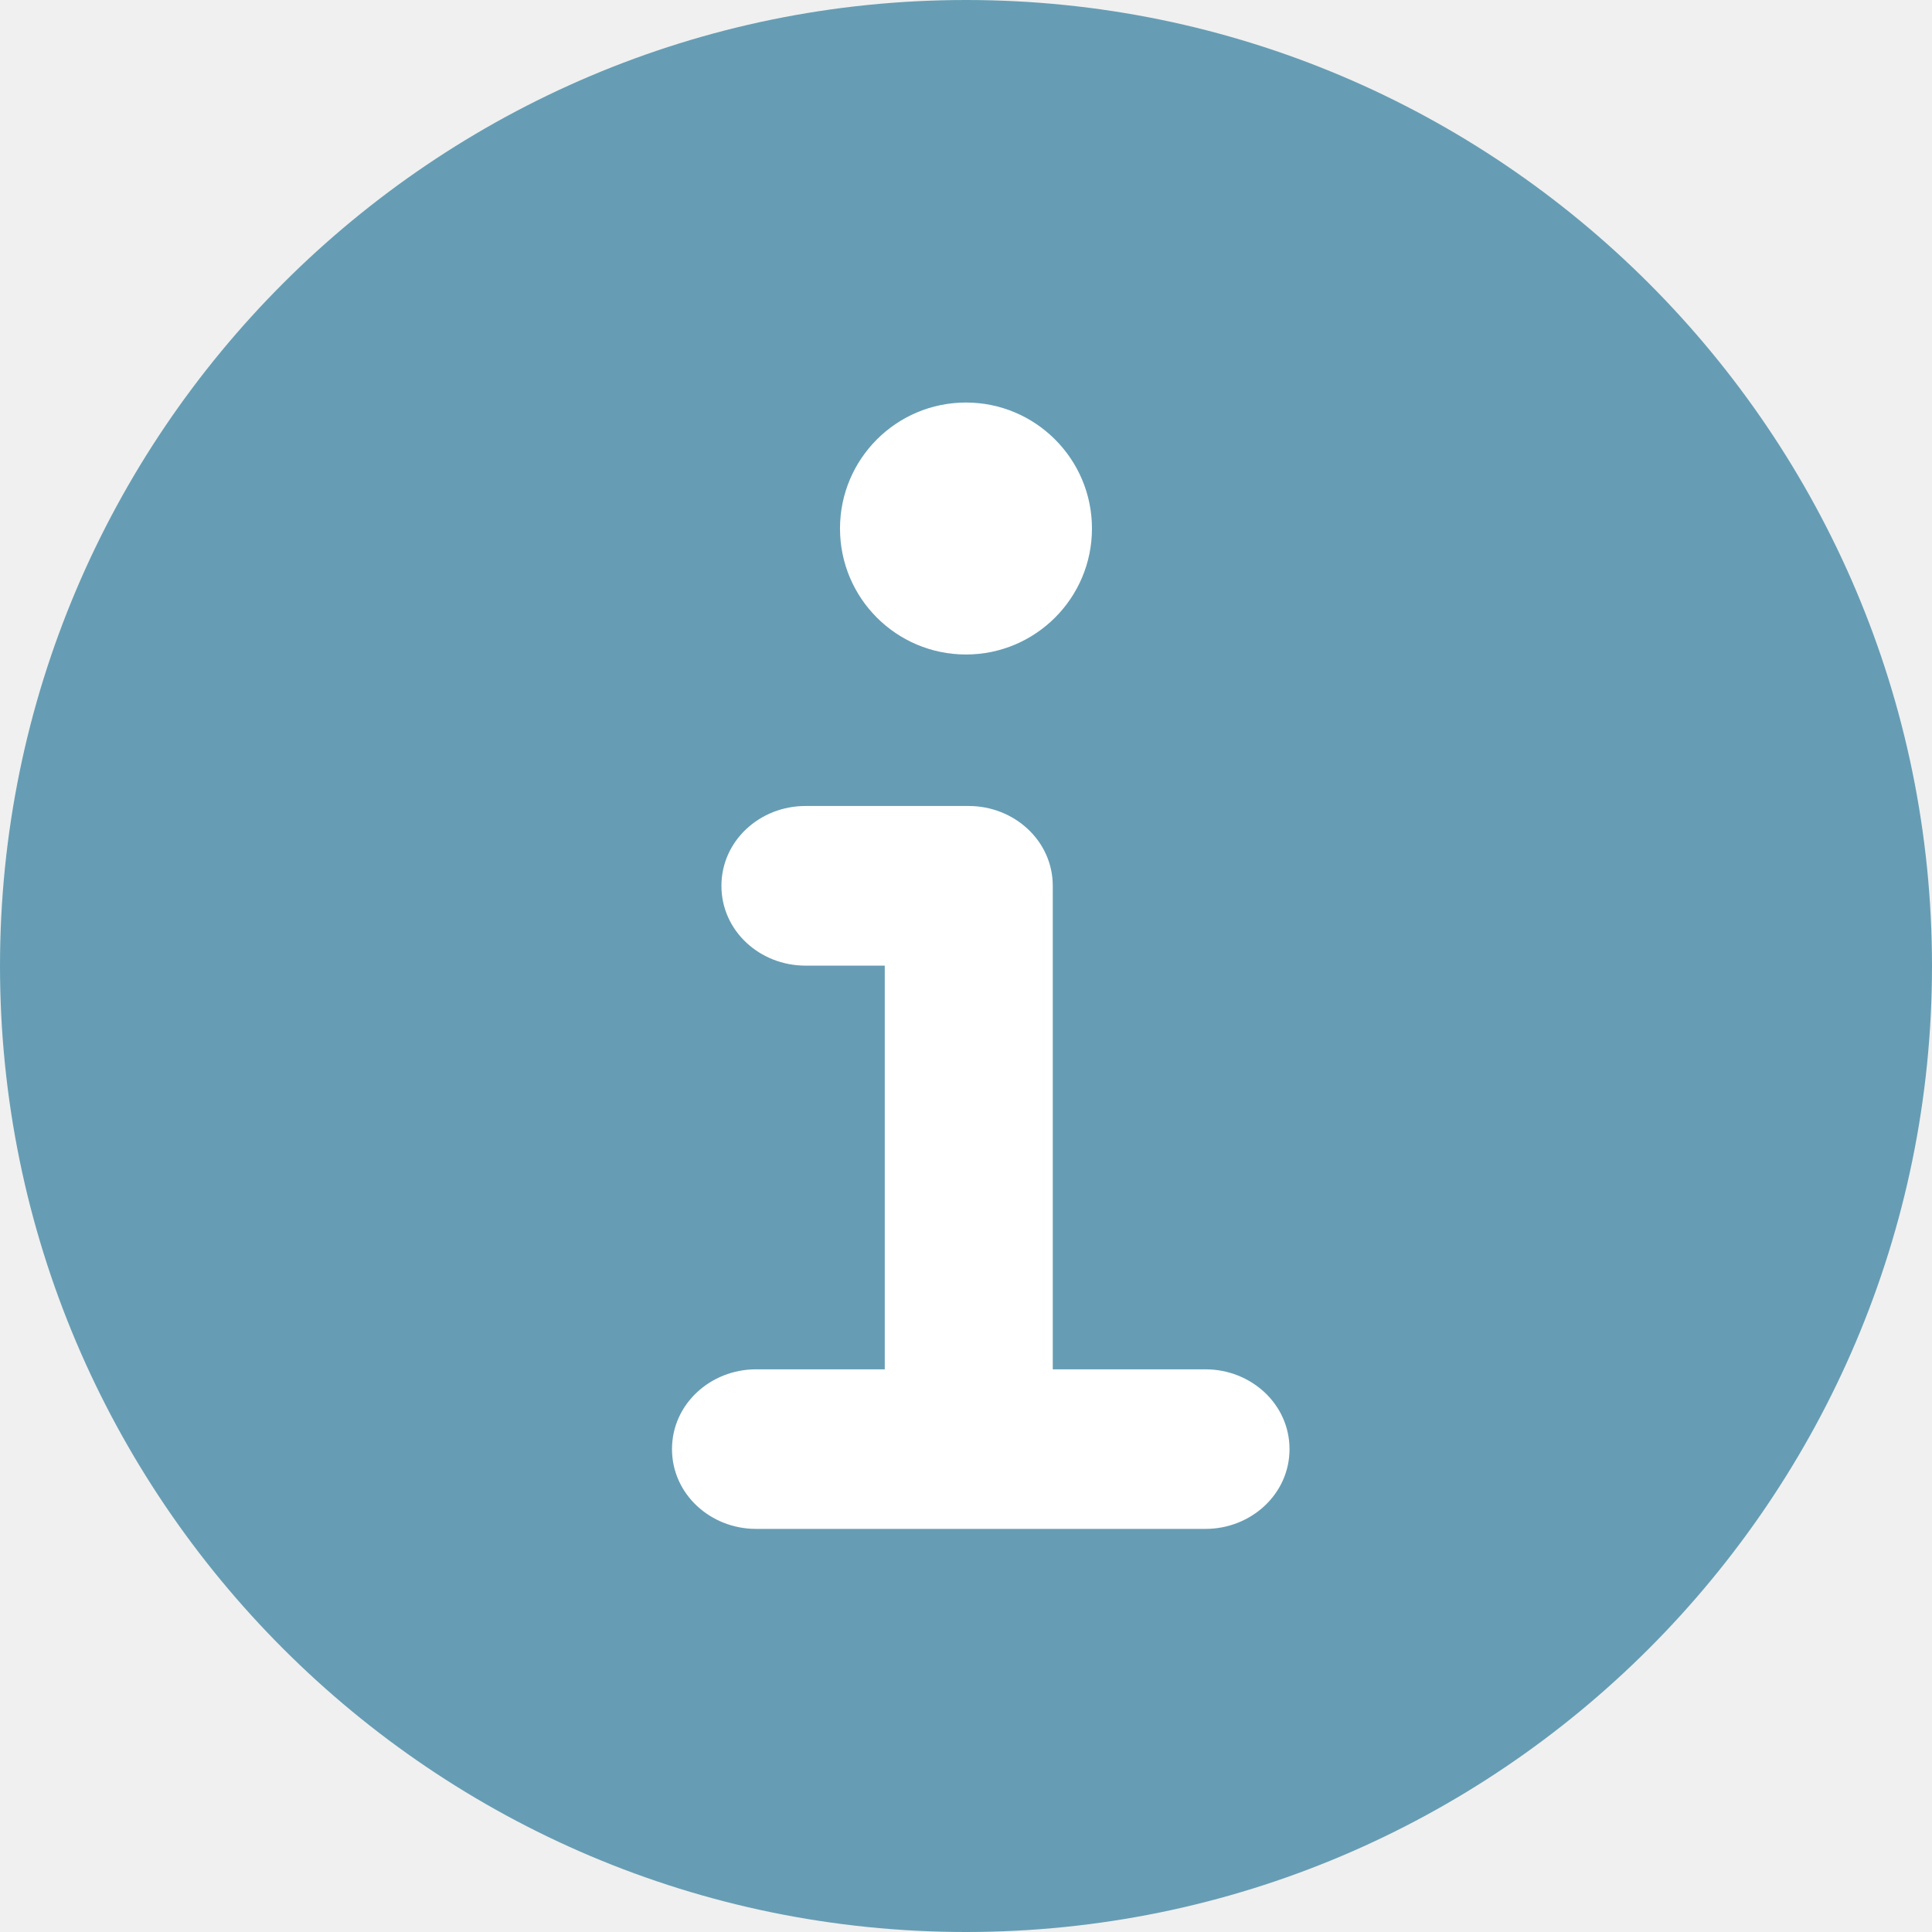
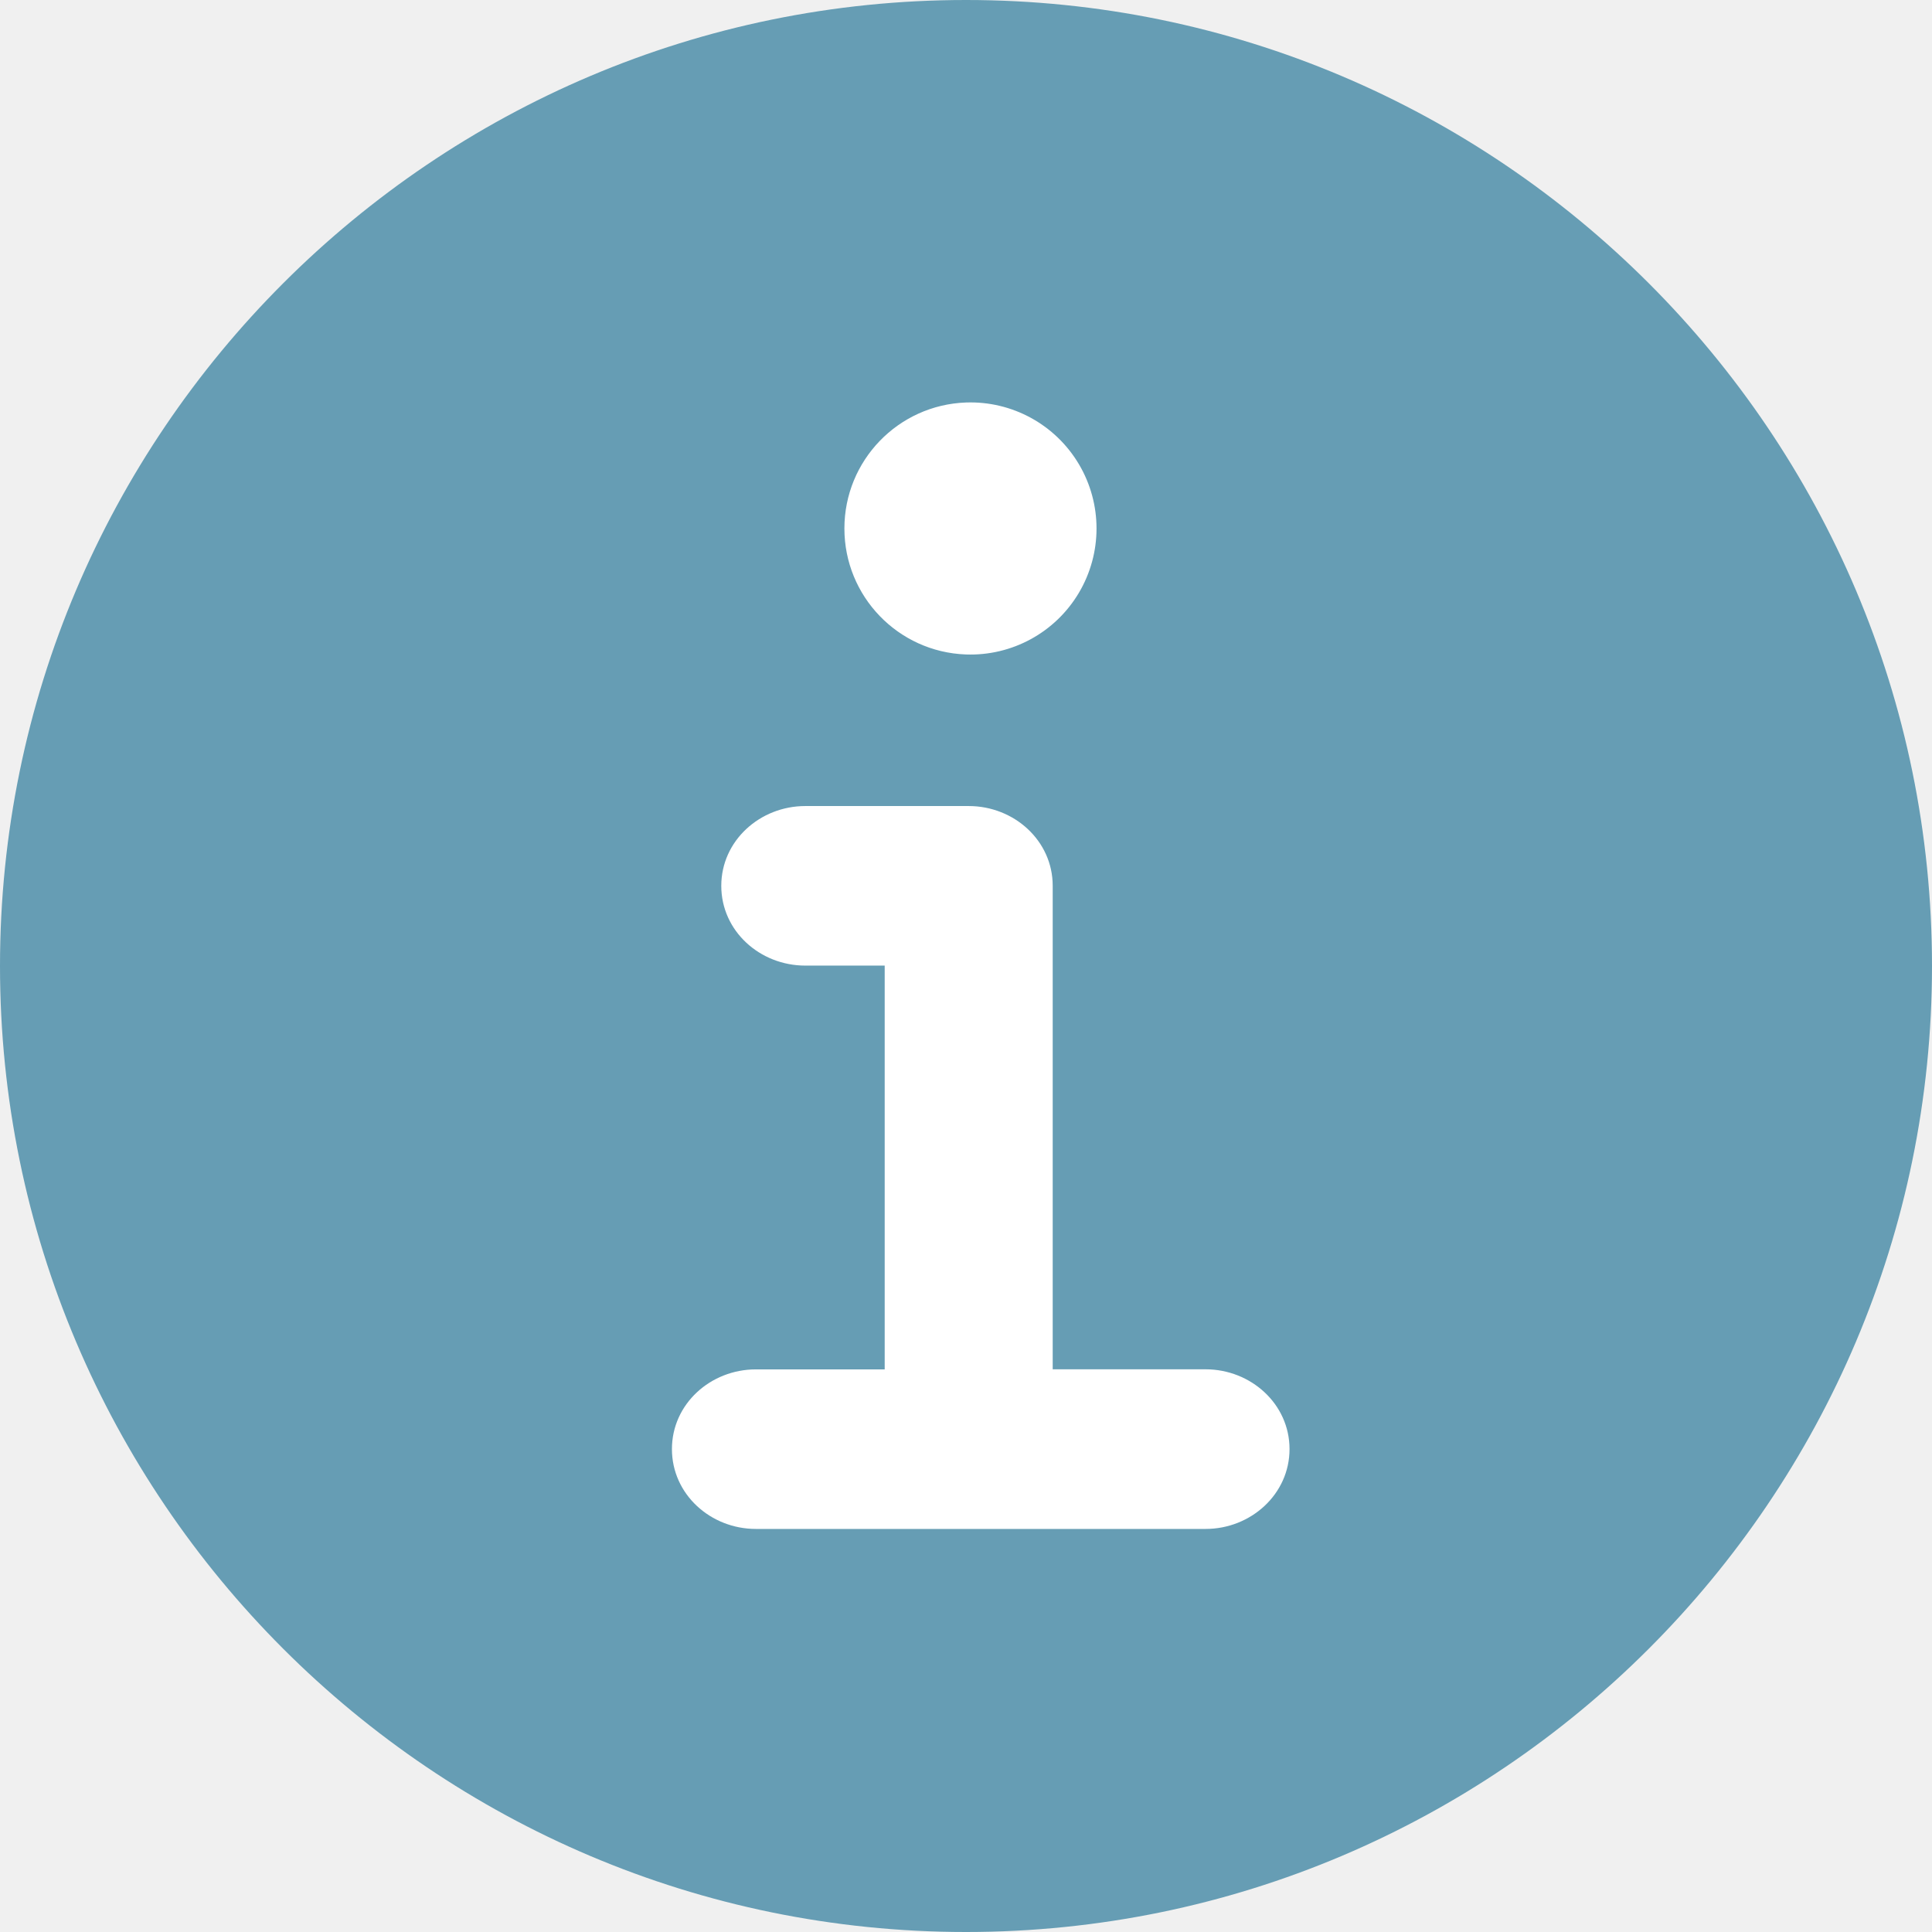
- <svg xmlns="http://www.w3.org/2000/svg" width="35px" height="35px" viewBox="0 0 24 24" version="1.1">
-   <g id="-----↳-Versjon-10" stroke="none" stroke-width="1" fill="none" fill-rule="evenodd">
-     <g id="Godkjent-avtale---automatisk-journalføring" transform="translate(-375, -2700)">
-       <g id="icon/-feedback/-infomation-circle" transform="translate(375, 2700)">
-         <g id="infomation-circle">
-           <path d="M12,0 C5.382,0 0,5.382 0,12 C0,18.618 5.382,24 12,24 C18.617,24 24,18.618 24,12 C24,5.382 18.617,0 12,0 Z" id="Shape" fill="#669DB4" />
-           <g id="Group" transform="translate(8.347826, 4.217391)" fill="#FFFFFF">
-             <g id="Group-2">
-               <path d="M3.652,0.783 C4.515,0.783 5.217,1.484 5.217,2.348 C5.217,3.213 4.515,3.913 3.652,3.913 C2.787,3.913 2.087,3.213 2.087,2.348 C2.087,1.484 2.787,0.783 3.652,0.783 Z" id="Path" />
-               <path d="M6.628,12.793 C7.192,12.793 7.671,13.224 7.671,13.784 C7.671,14.344 7.192,14.775 6.628,14.775 L1.043,14.775 C0.479,14.775 0,14.344 0,13.784 C0,13.224 0.479,12.793 1.043,12.793 L2.643,12.793 L2.643,7.778 L1.657,7.778 C1.092,7.778 0.614,7.347 0.614,6.787 C0.614,6.226 1.092,5.795 1.657,5.795 L3.686,5.795 C4.25,5.795 4.73,6.226 4.73,6.787 L4.73,12.793 L6.628,12.793 Z" id="Path" fill-rule="nonzero" />
-             </g>
-           </g>
-         </g>
-       </g>
+ <svg xmlns="http://www.w3.org/2000/svg" width="35" height="35" viewBox="0 0 24 24">
+   <g fill="none" fill-rule="evenodd">
+     <path d="M12 0C5.382 0 0 5.382 0 12s5.382 12 12 12c6.617 0 12-5.382 12-12S18.617 0 12 0z" fill="#669DB4" />
+     <g fill="#FFF">
+       <path d="M12 5a1.566 1.566 0 1 1-.001 3.13A1.566 1.566 0 0 1 12 5z" />
+       <path d="M14.976 17.01c.563 0 1.043.431 1.043.991s-.48.992-1.043.992H9.39c-.564 0-1.043-.431-1.043-.992 0-.56.479-.99 1.043-.99h1.6v-5.016h-.986c-.565 0-1.044-.43-1.044-.991 0-.56.48-.991 1.044-.991h2.03c.563 0 1.043.43 1.043.99v6.007h1.898z" fill-rule="nonzero" />
    </g>
  </g>
</svg>
